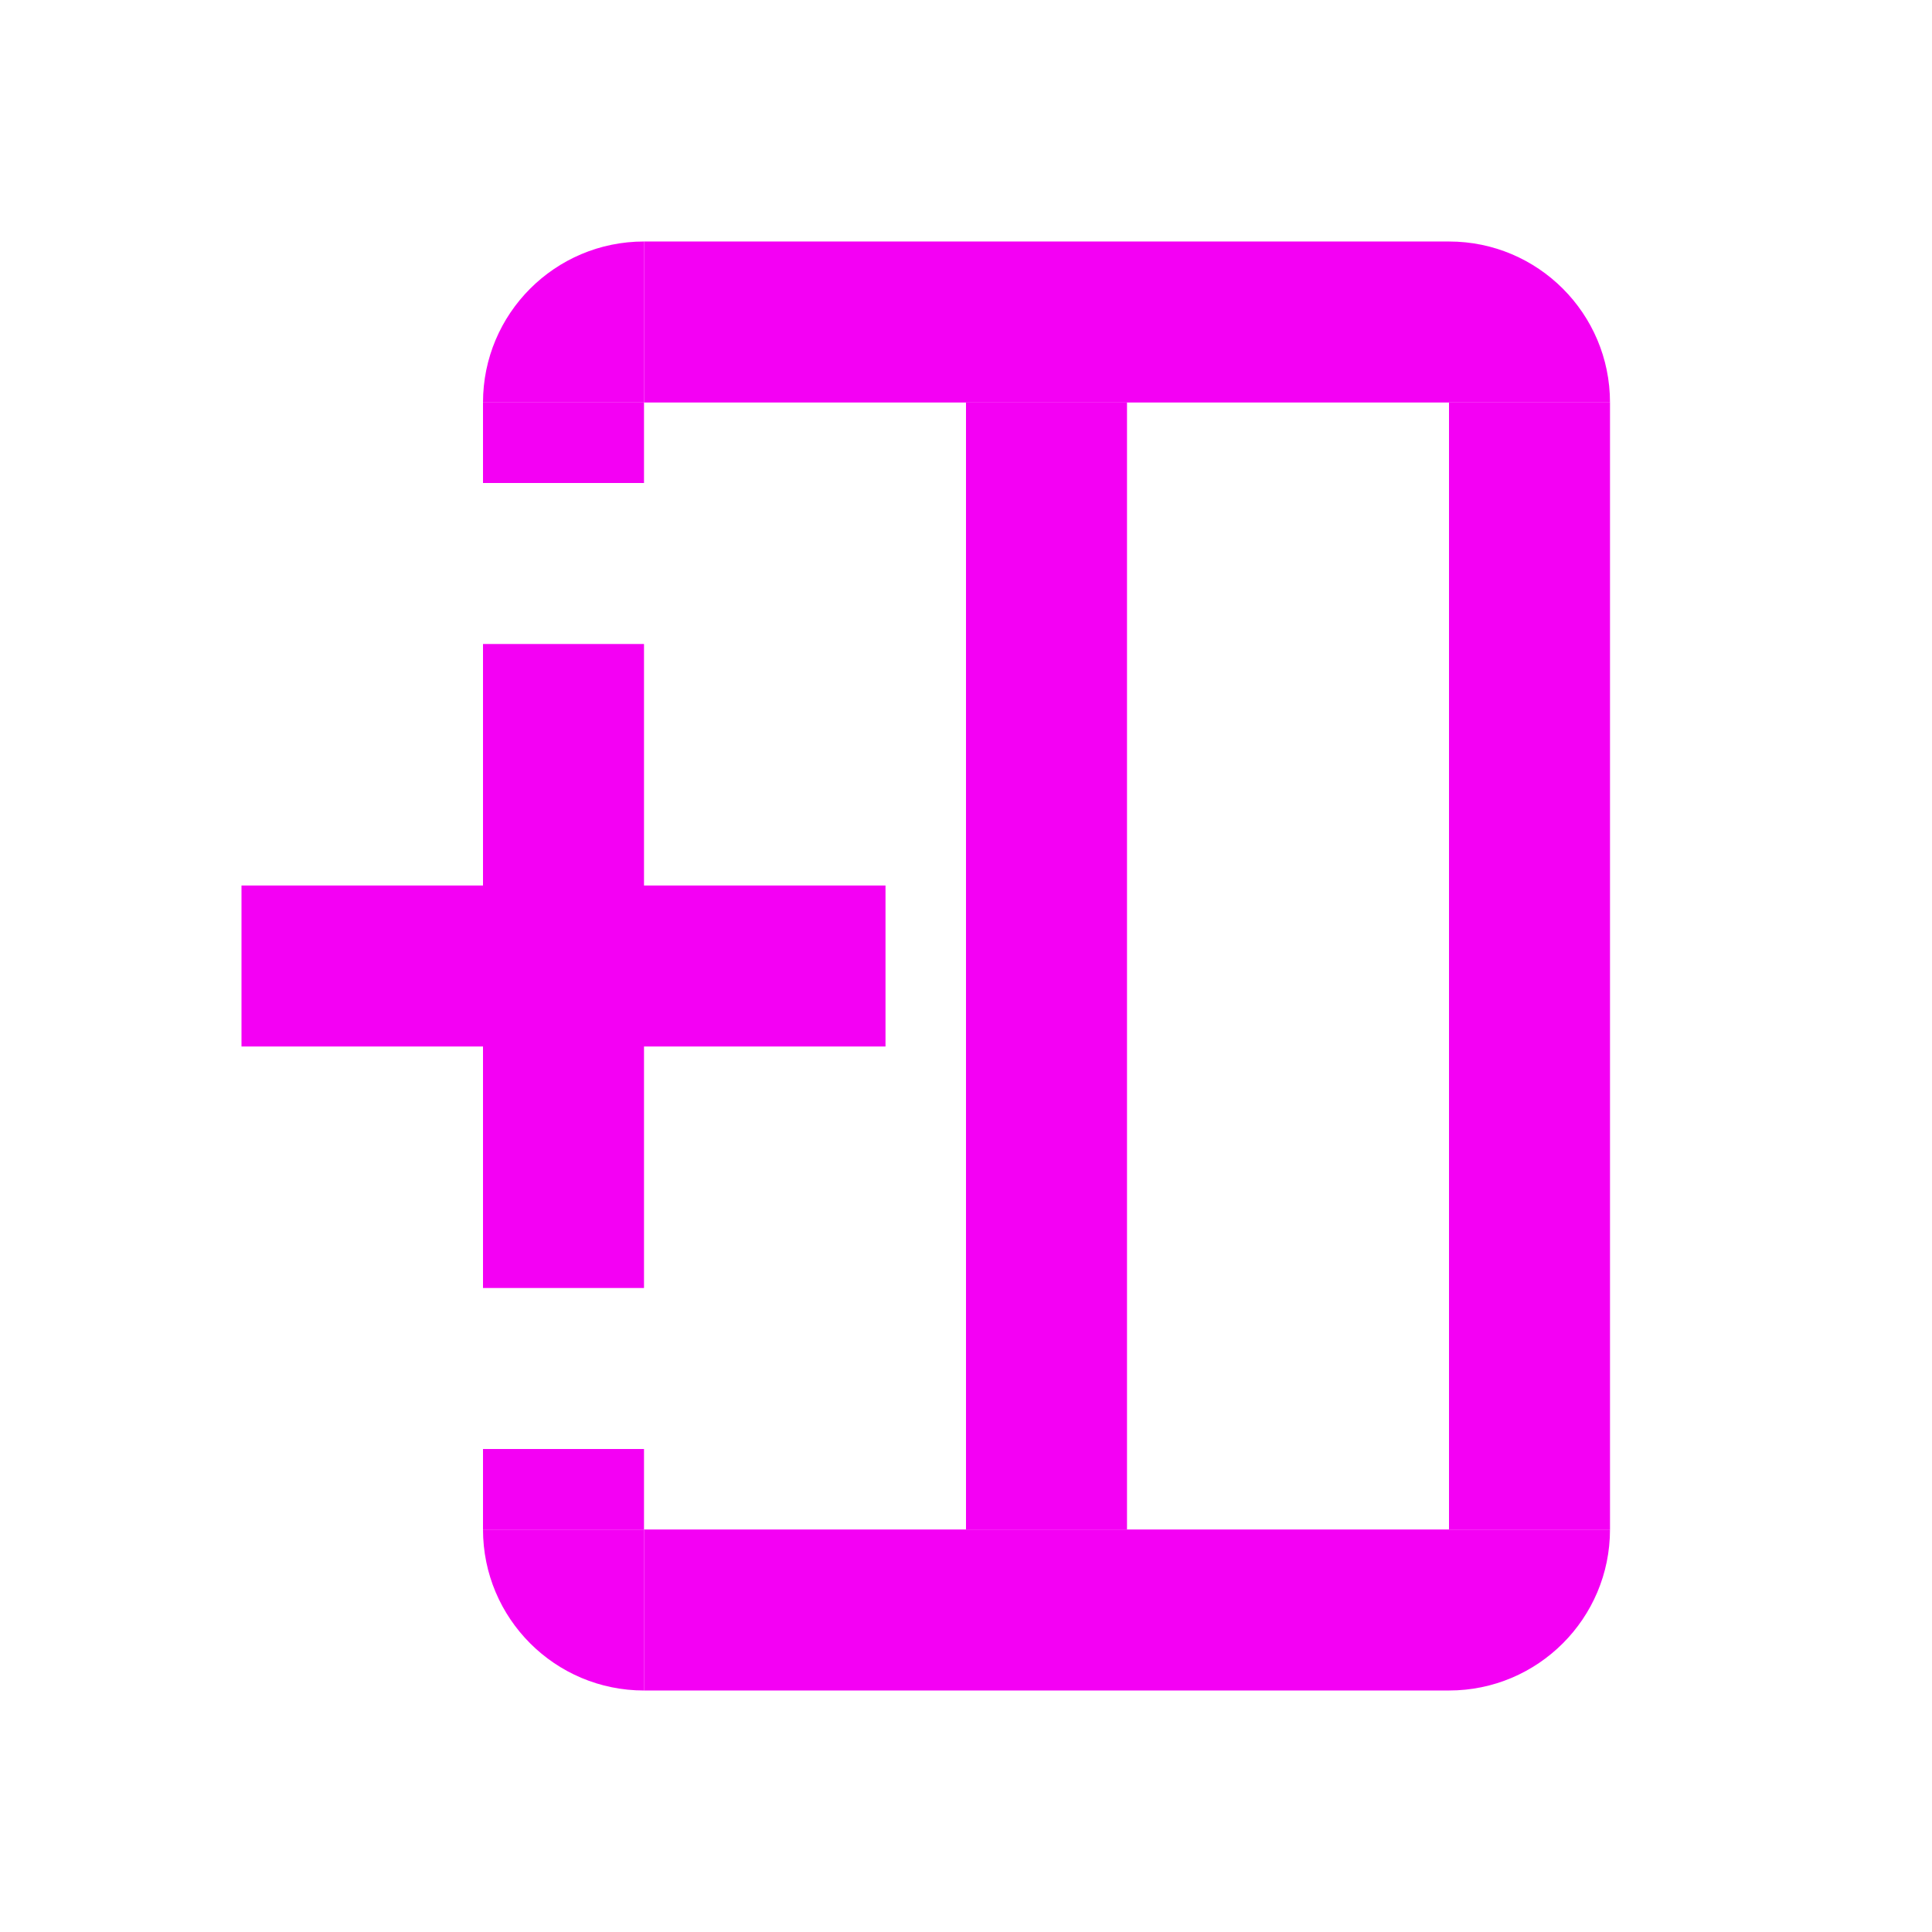
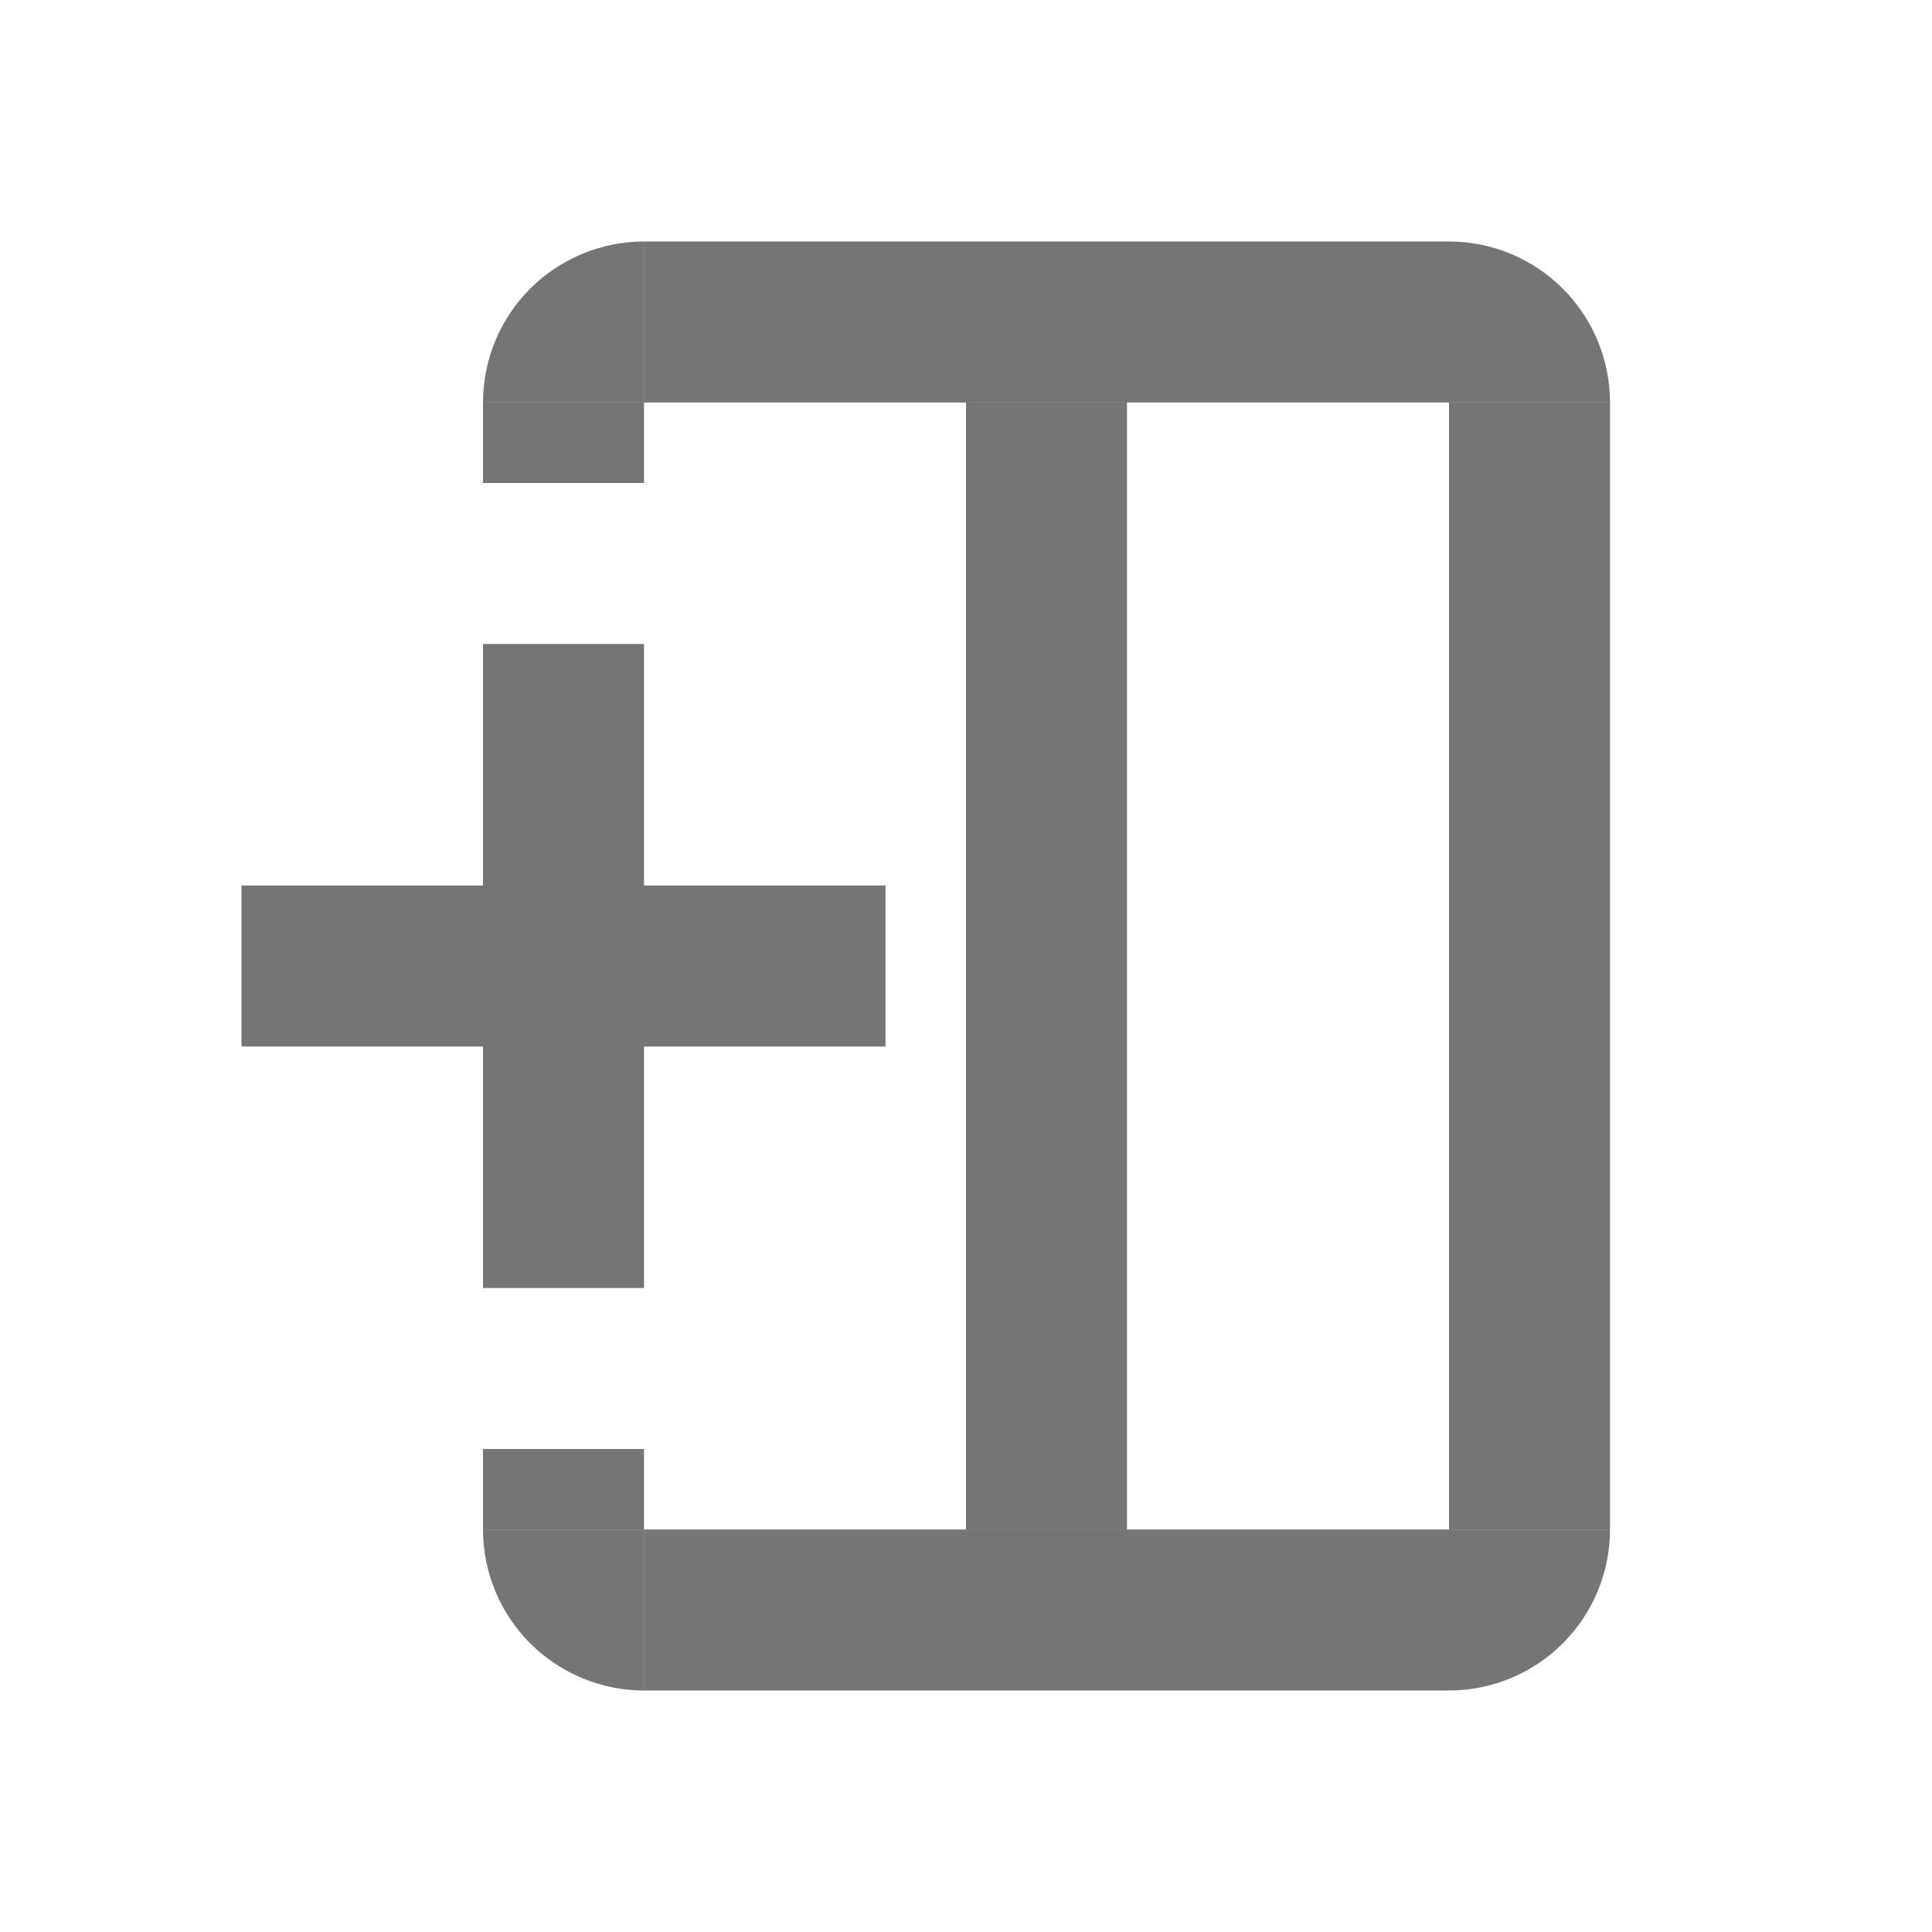
- <svg xmlns="http://www.w3.org/2000/svg" width="24" height="24" viewBox="0 0 24 24">
-   <defs>
-     <style>
-       .cls-1 {
-         fill: none;
-       }
- 
-       .cls-2 {
-         clip-path: url(#clip-add_column_before);
-       }
- 
-       .cls-3 {
-         clip-path: url(#clip-path);
-       }
- 
-       .cls-4 {
-         fill: #f400f4;
-       }
-     </style>
-     <clipPath id="clip-path">
-       <rect class="cls-1" width="24" height="24" />
-     </clipPath>
-     <clipPath id="clip-add_column_before">
-       <rect width="24" height="24" />
-     </clipPath>
-   </defs>
-   <g id="add_column_before" class="cls-2">
-     <g id="Component_7" data-name="Component 7" class="cls-3" transform="translate(24) rotate(90)">
-       <g id="Group_3" data-name="Group 3">
-         <path id="Path_10" data-name="Path 10" class="cls-4" d="M3,6H17V8H3" transform="translate(2 -2)" />
-         <path id="Intersection_1" data-name="Intersection 1" class="cls-4" d="M-1-1V-3A2,2,0,0,1,1-1Z" transform="translate(6 5) rotate(-90)" />
-         <path id="Intersection_3" data-name="Intersection 3" class="cls-4" d="M-1-1V-3A2,2,0,0,1,1-1Z" transform="translate(18 17) rotate(90)" />
-         <path id="Intersection_4" data-name="Intersection 4" class="cls-4" d="M-1-1V-3A2,2,0,0,1,1-1Z" transform="translate(4 15) rotate(180)" />
-         <path id="Path_2" data-name="Path 2" class="cls-4" d="M6,13v2H9v3h2V15h3V13H11V10H9v3Z" transform="translate(2 3)" />
-         <path id="Path_3" data-name="Path 3" class="cls-4" d="M3,6H17V8H3" transform="translate(2 4)" />
-         <path id="Path_8" data-name="Path 8" class="cls-4" d="M4,6H5V8H4" transform="translate(14 10)" />
-         <path id="Path_9" data-name="Path 9" class="cls-4" d="M3,6H4V8H3" transform="translate(2 10)" />
-         <path id="Path_11" data-name="Path 11" class="cls-4" d="M3,6H5V16H3" transform="translate(0 0)" />
-         <path id="Path_17" data-name="Path 17" class="cls-4" d="M3,6H5V16H3" transform="translate(16 0)" />
-         <path id="Intersection_5" data-name="Intersection 5" class="cls-4" d="M-1-1V-3A2,2,0,0,1,1-1Z" transform="translate(20 7)" />
+ <svg xmlns="http://www.w3.org/2000/svg" width="24" height="24" viewBox="0 0 24 24" fill="none">
+   <g id="add_column_before">
+     <g id="b">
+       <g id="Group">
+         <path id="Vector" d="M20 5V19H18V5" fill="black" fill-opacity="0.54" />
+         <path id="Vector_2" d="M18 5V3C18.53 3 19.039 3.211 19.414 3.586C19.789 3.961 20 4.47 20 5H18Z" fill="black" fill-opacity="0.54" />
+         <path id="Vector_3" d="M8 19V21C7.47 21 6.961 20.789 6.586 20.414C6.211 20.039 6 19.53 6 19H8Z" fill="black" fill-opacity="0.54" />
+         <path id="Vector_4" d="M8 5H6C6 4.47 6.211 3.961 6.586 3.586C6.961 3.211 7.47 3 8 3V5Z" fill="black" fill-opacity="0.54" />
+         <path id="Vector_5" d="M8 8H6V11H3V13H6L6 16H8V13H11V11H8V8Z" fill="black" fill-opacity="0.54" />
+         <path id="Vector_6" d="M14 5V19H12V5" fill="black" fill-opacity="0.54" />
+         <path id="Vector_7" d="M8 18V19H6V18" fill="black" fill-opacity="0.54" />
+         <path id="Vector_8" d="M8 5V6H6V5" fill="black" fill-opacity="0.54" />
+         <path id="Vector_9" d="M18 3V5H8V3" fill="black" fill-opacity="0.54" />
+         <path id="Vector_10" d="M18 19V21H8V19" fill="black" fill-opacity="0.54" />
+         <path id="Vector_11" d="M18 19H20C20 19.53 19.789 20.039 19.414 20.414C19.039 20.789 18.53 21 18 21V19Z" fill="black" fill-opacity="0.54" />
      </g>
    </g>
  </g>
</svg>
